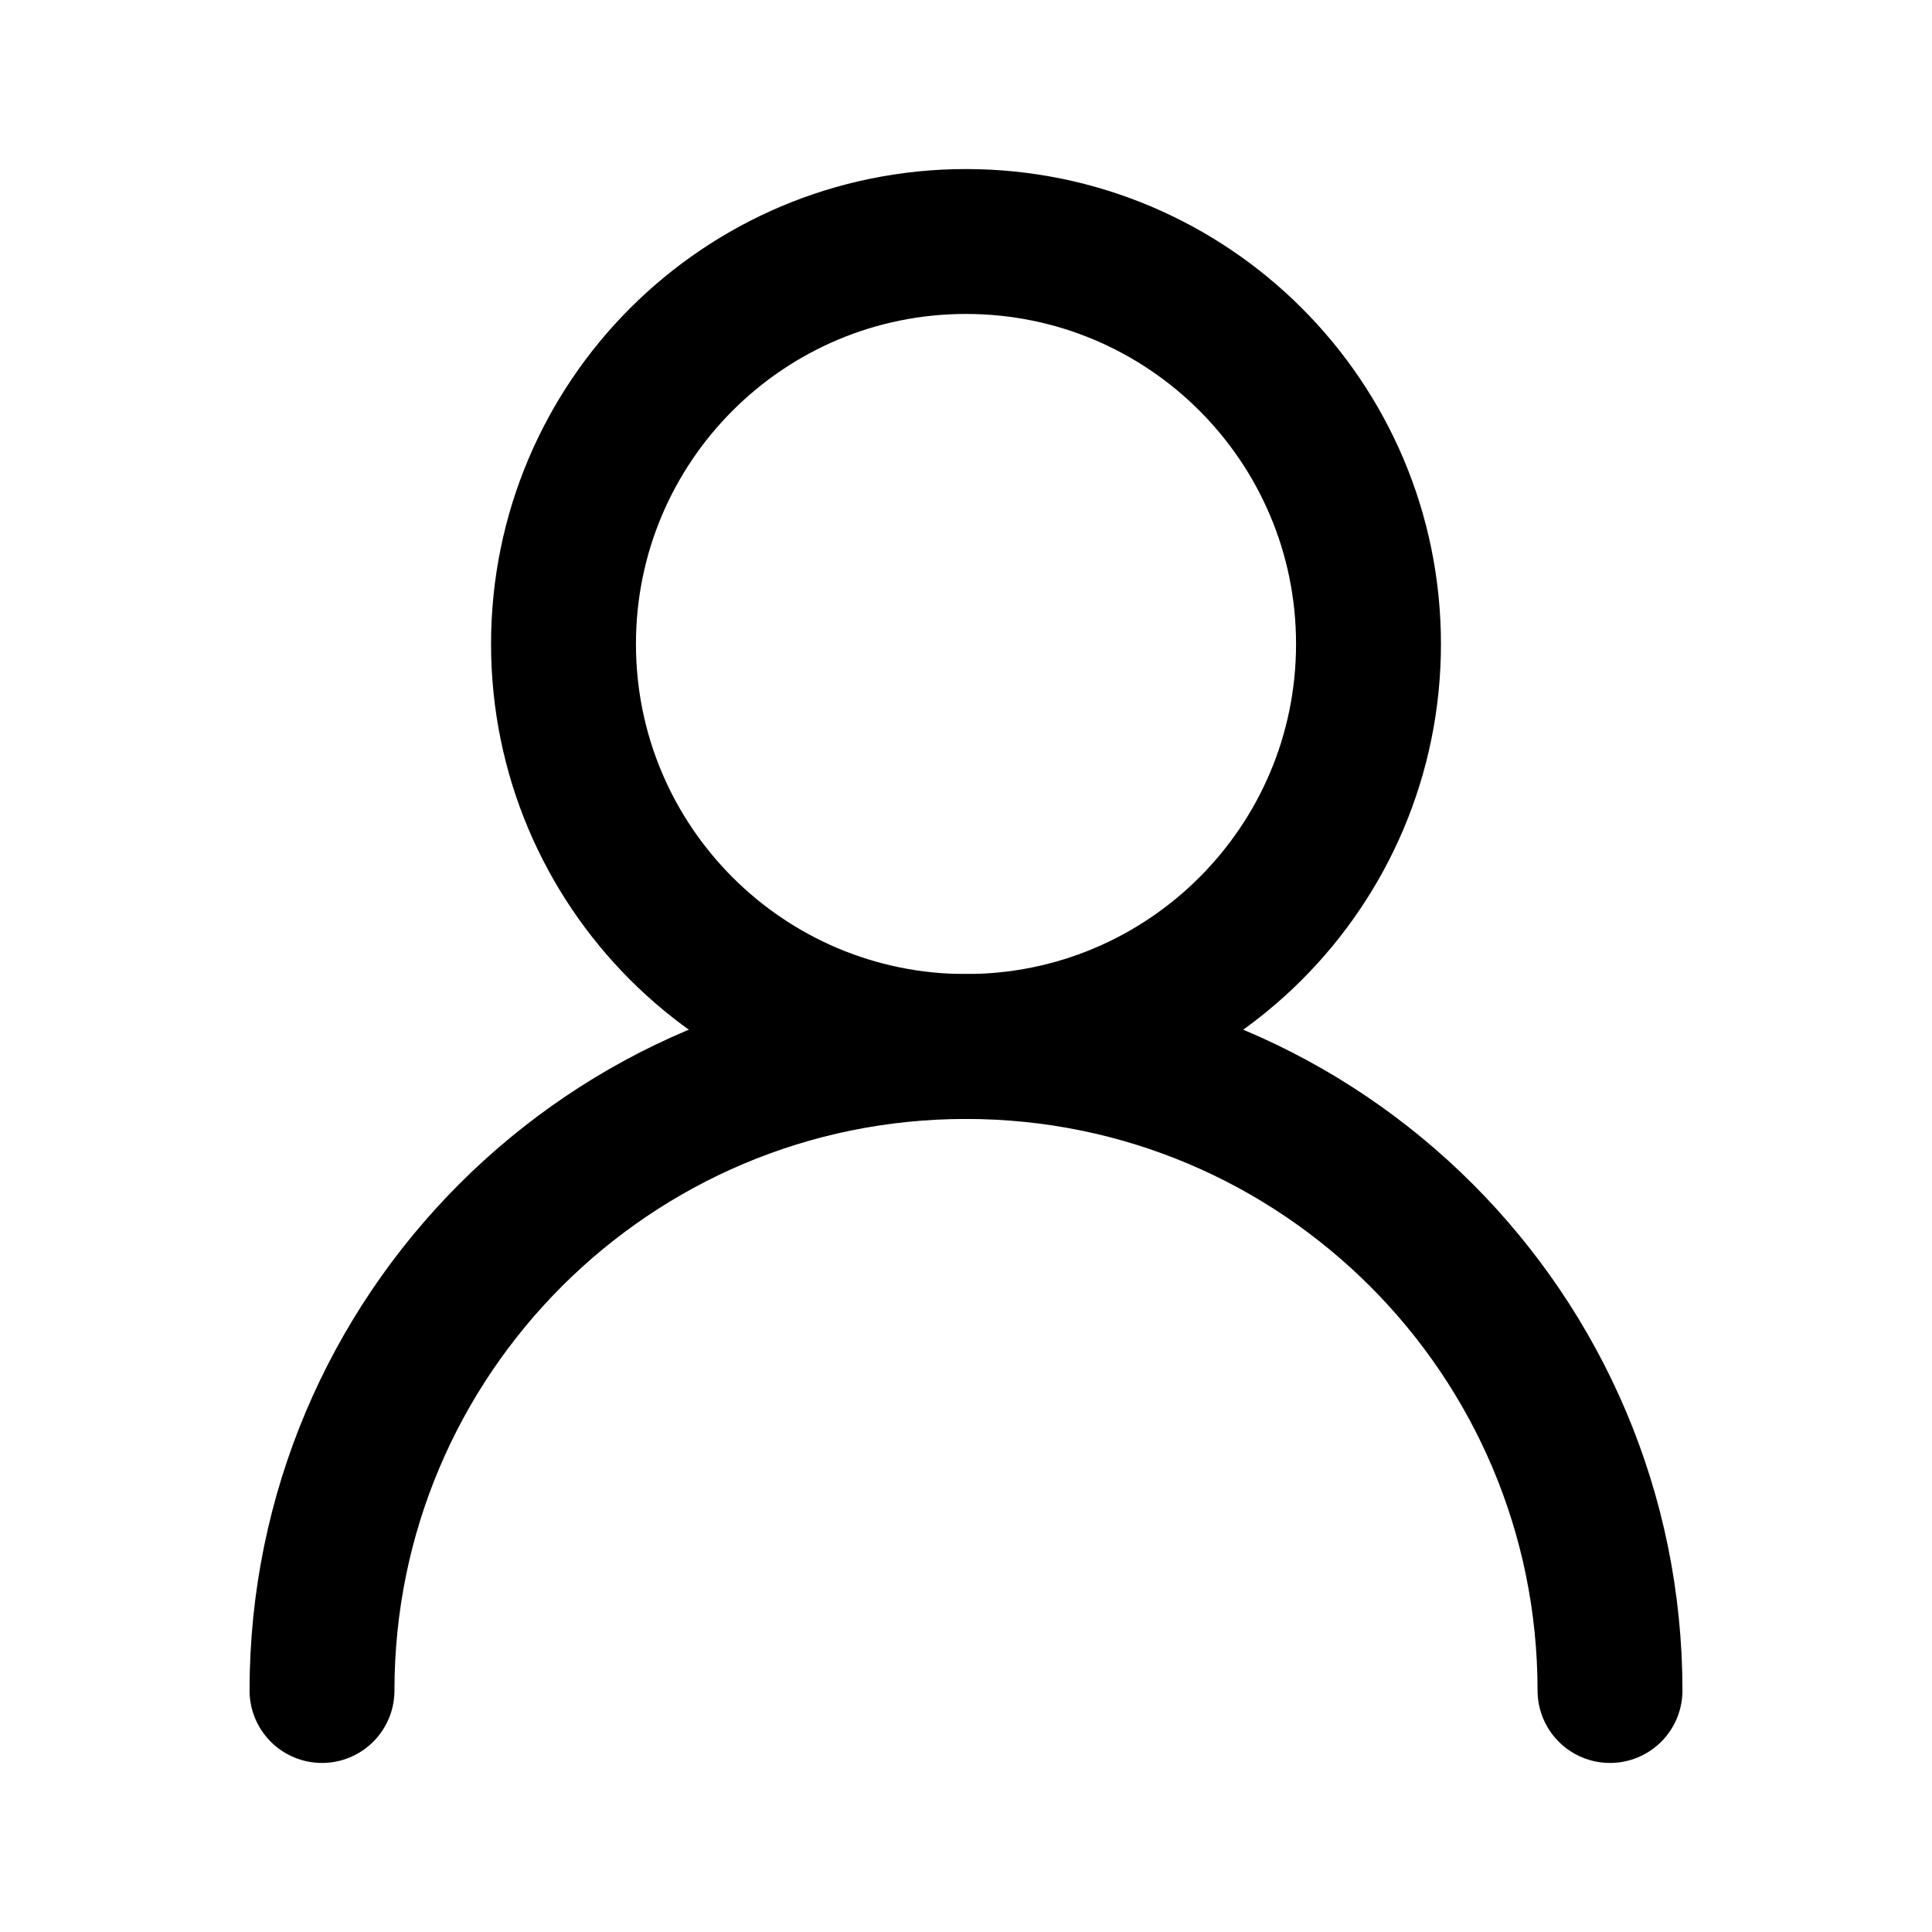
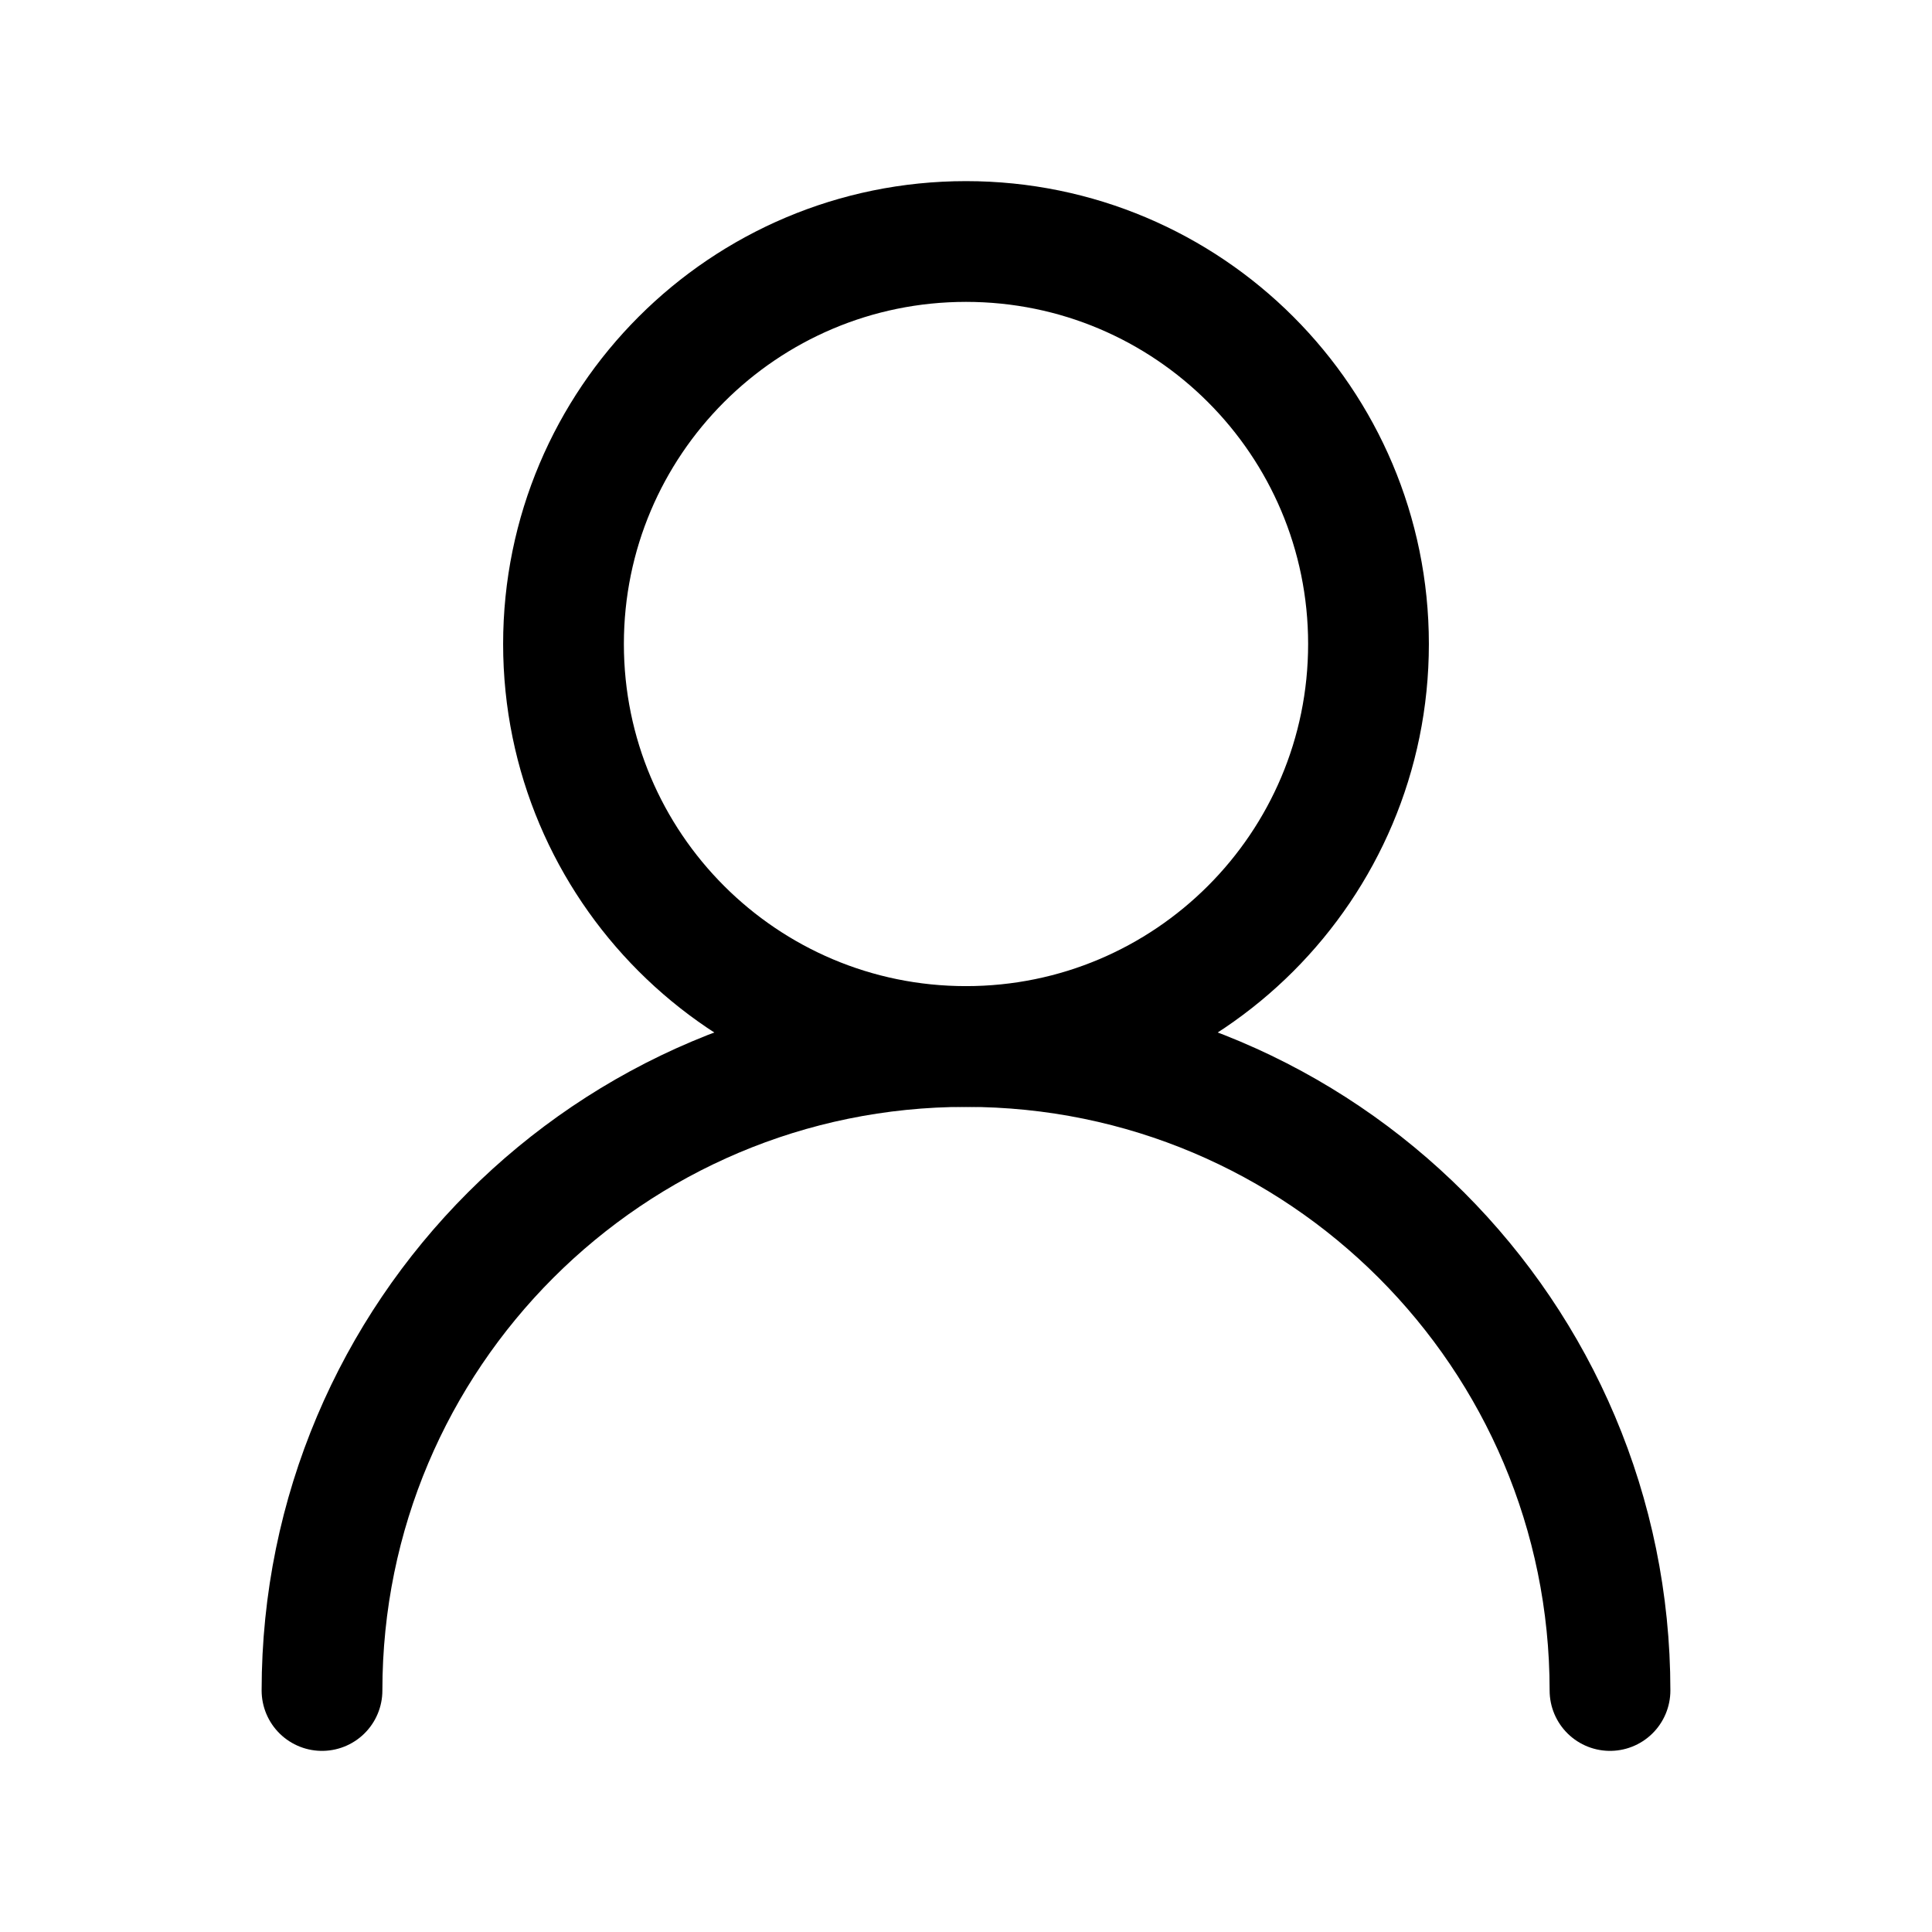
- <svg xmlns="http://www.w3.org/2000/svg" viewBox="0 0 24 24" fill="none" stroke="currentColor" stroke-width="1.8" stroke-linecap="round" stroke-linejoin="round">
+ <svg xmlns="http://www.w3.org/2000/svg" viewBox="0 0 24 24" fill="none" stroke="currentColor" stroke-width="1.5" stroke-linecap="round" stroke-linejoin="round">
  <circle cx="12" cy="8" r="5" />
  <path d="M20 21a8 8 0 0 0-16 0" />
</svg>
